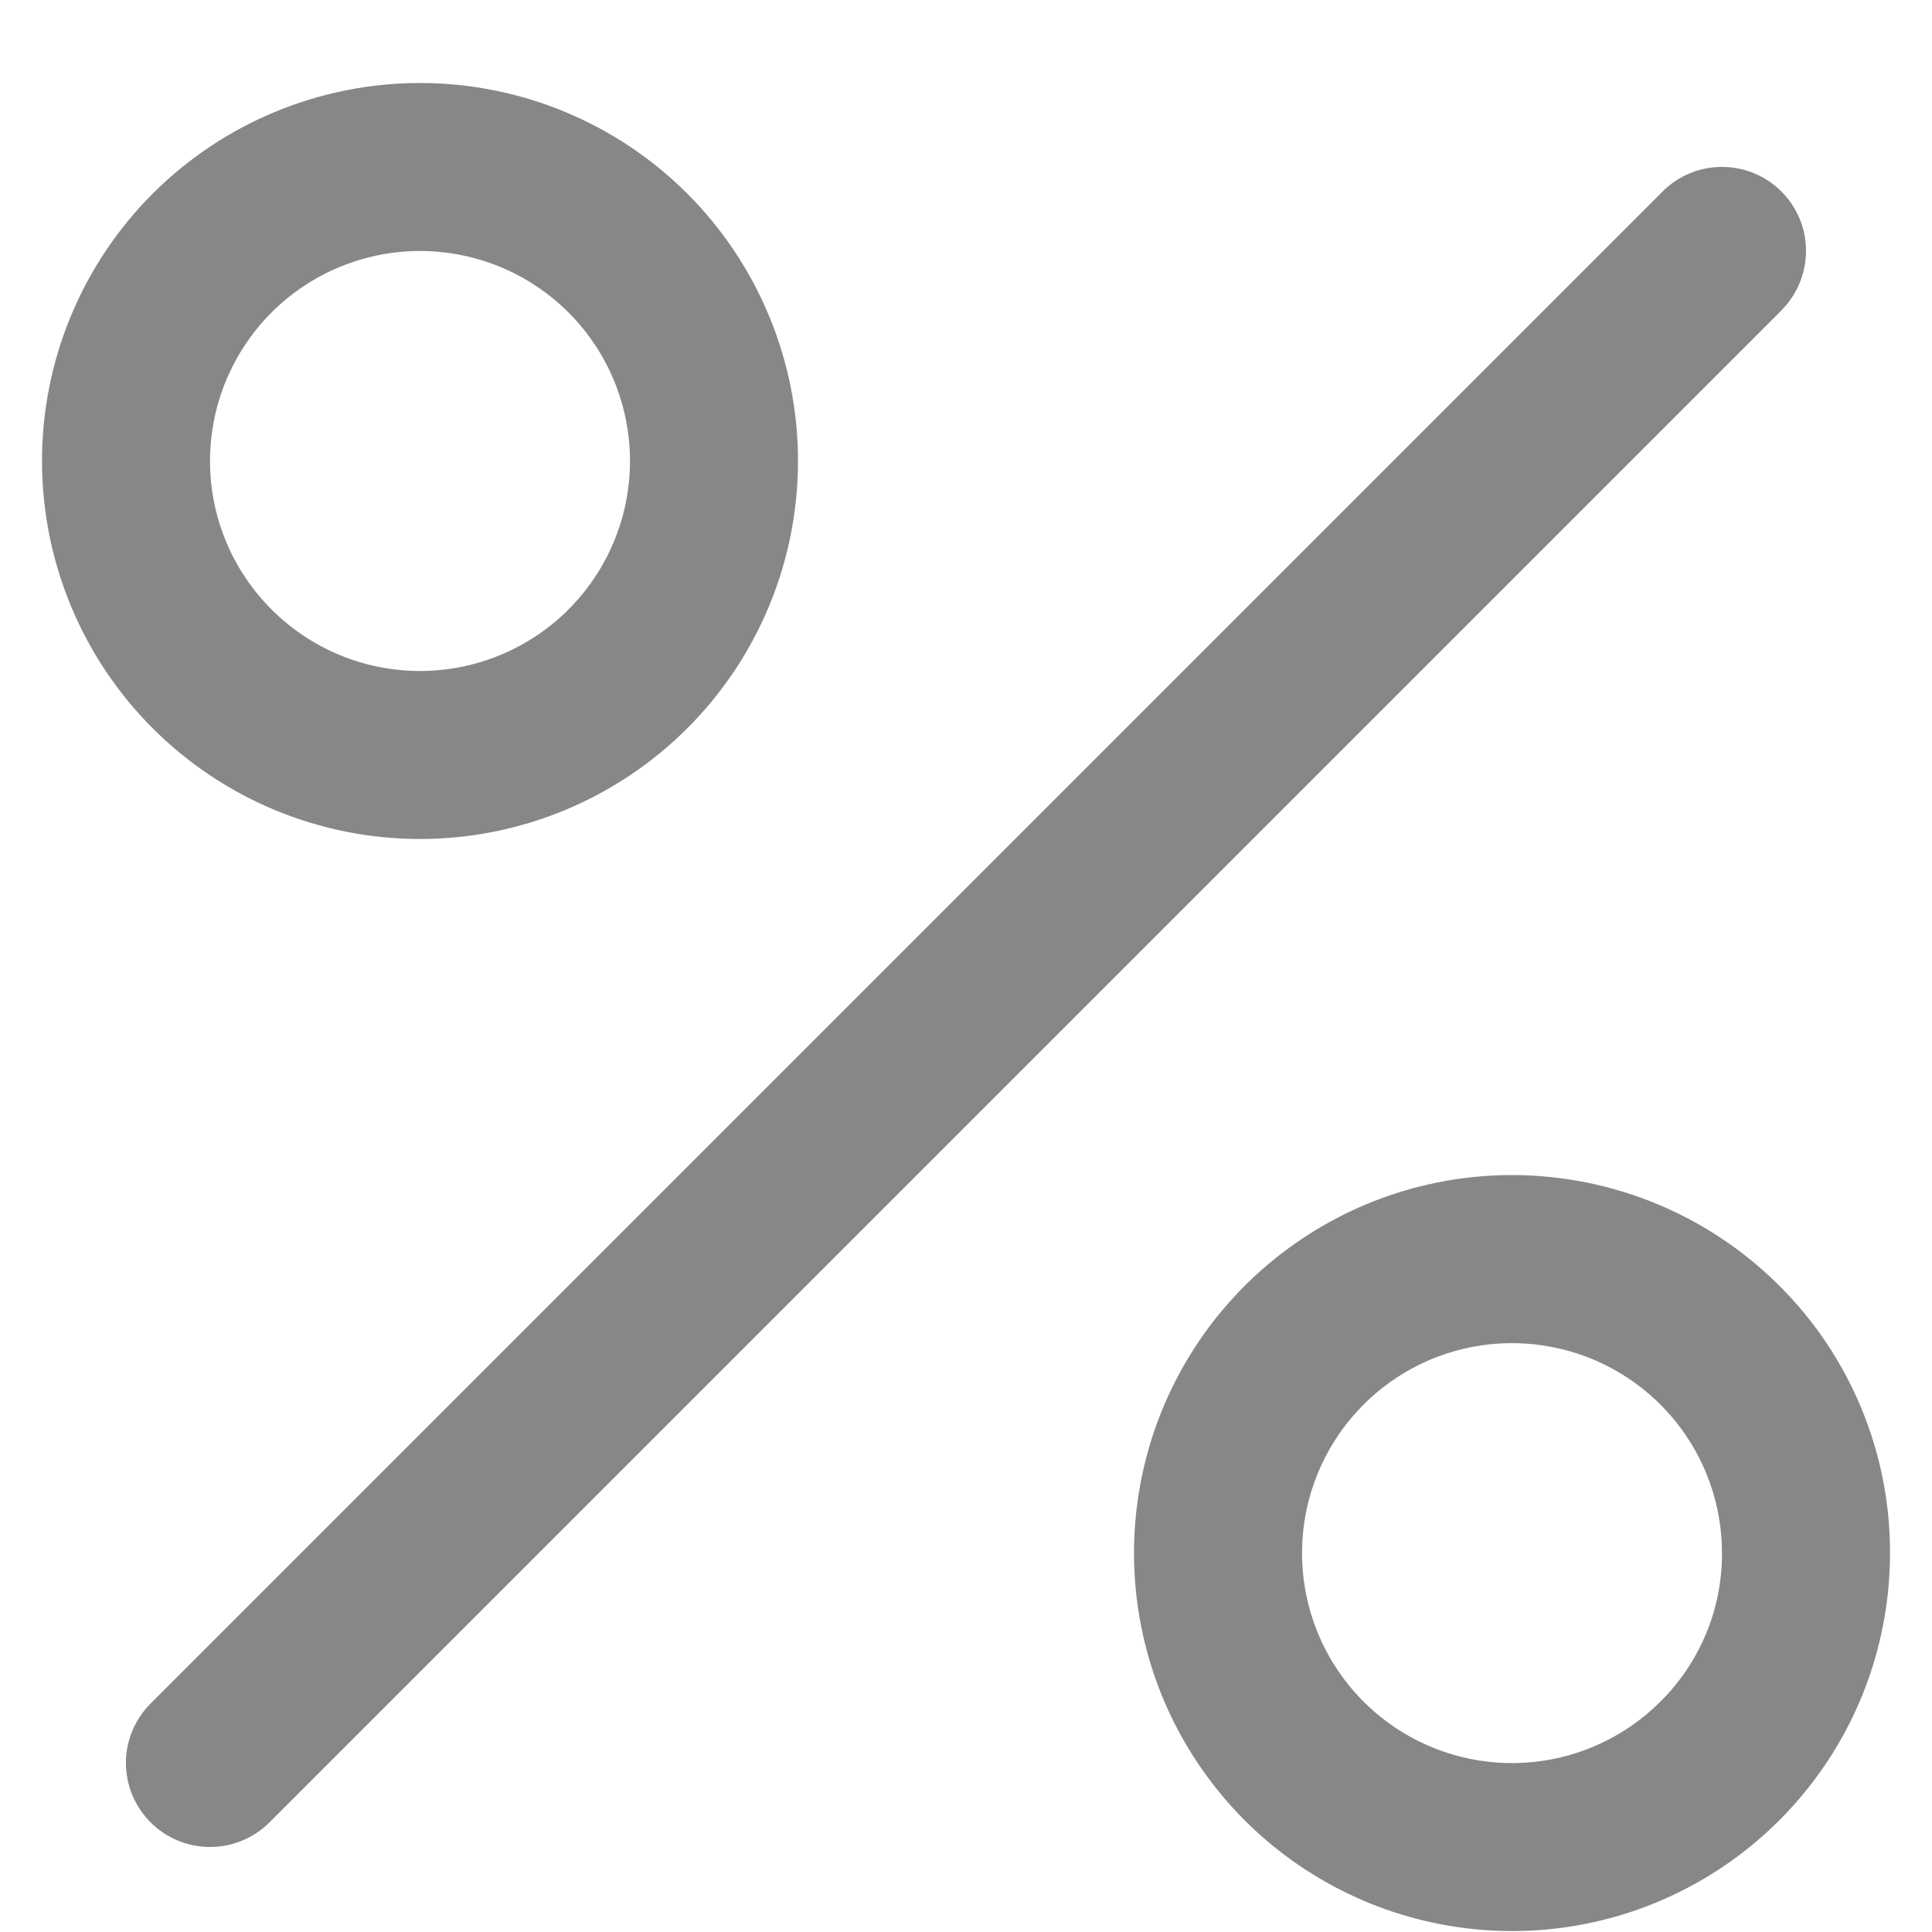
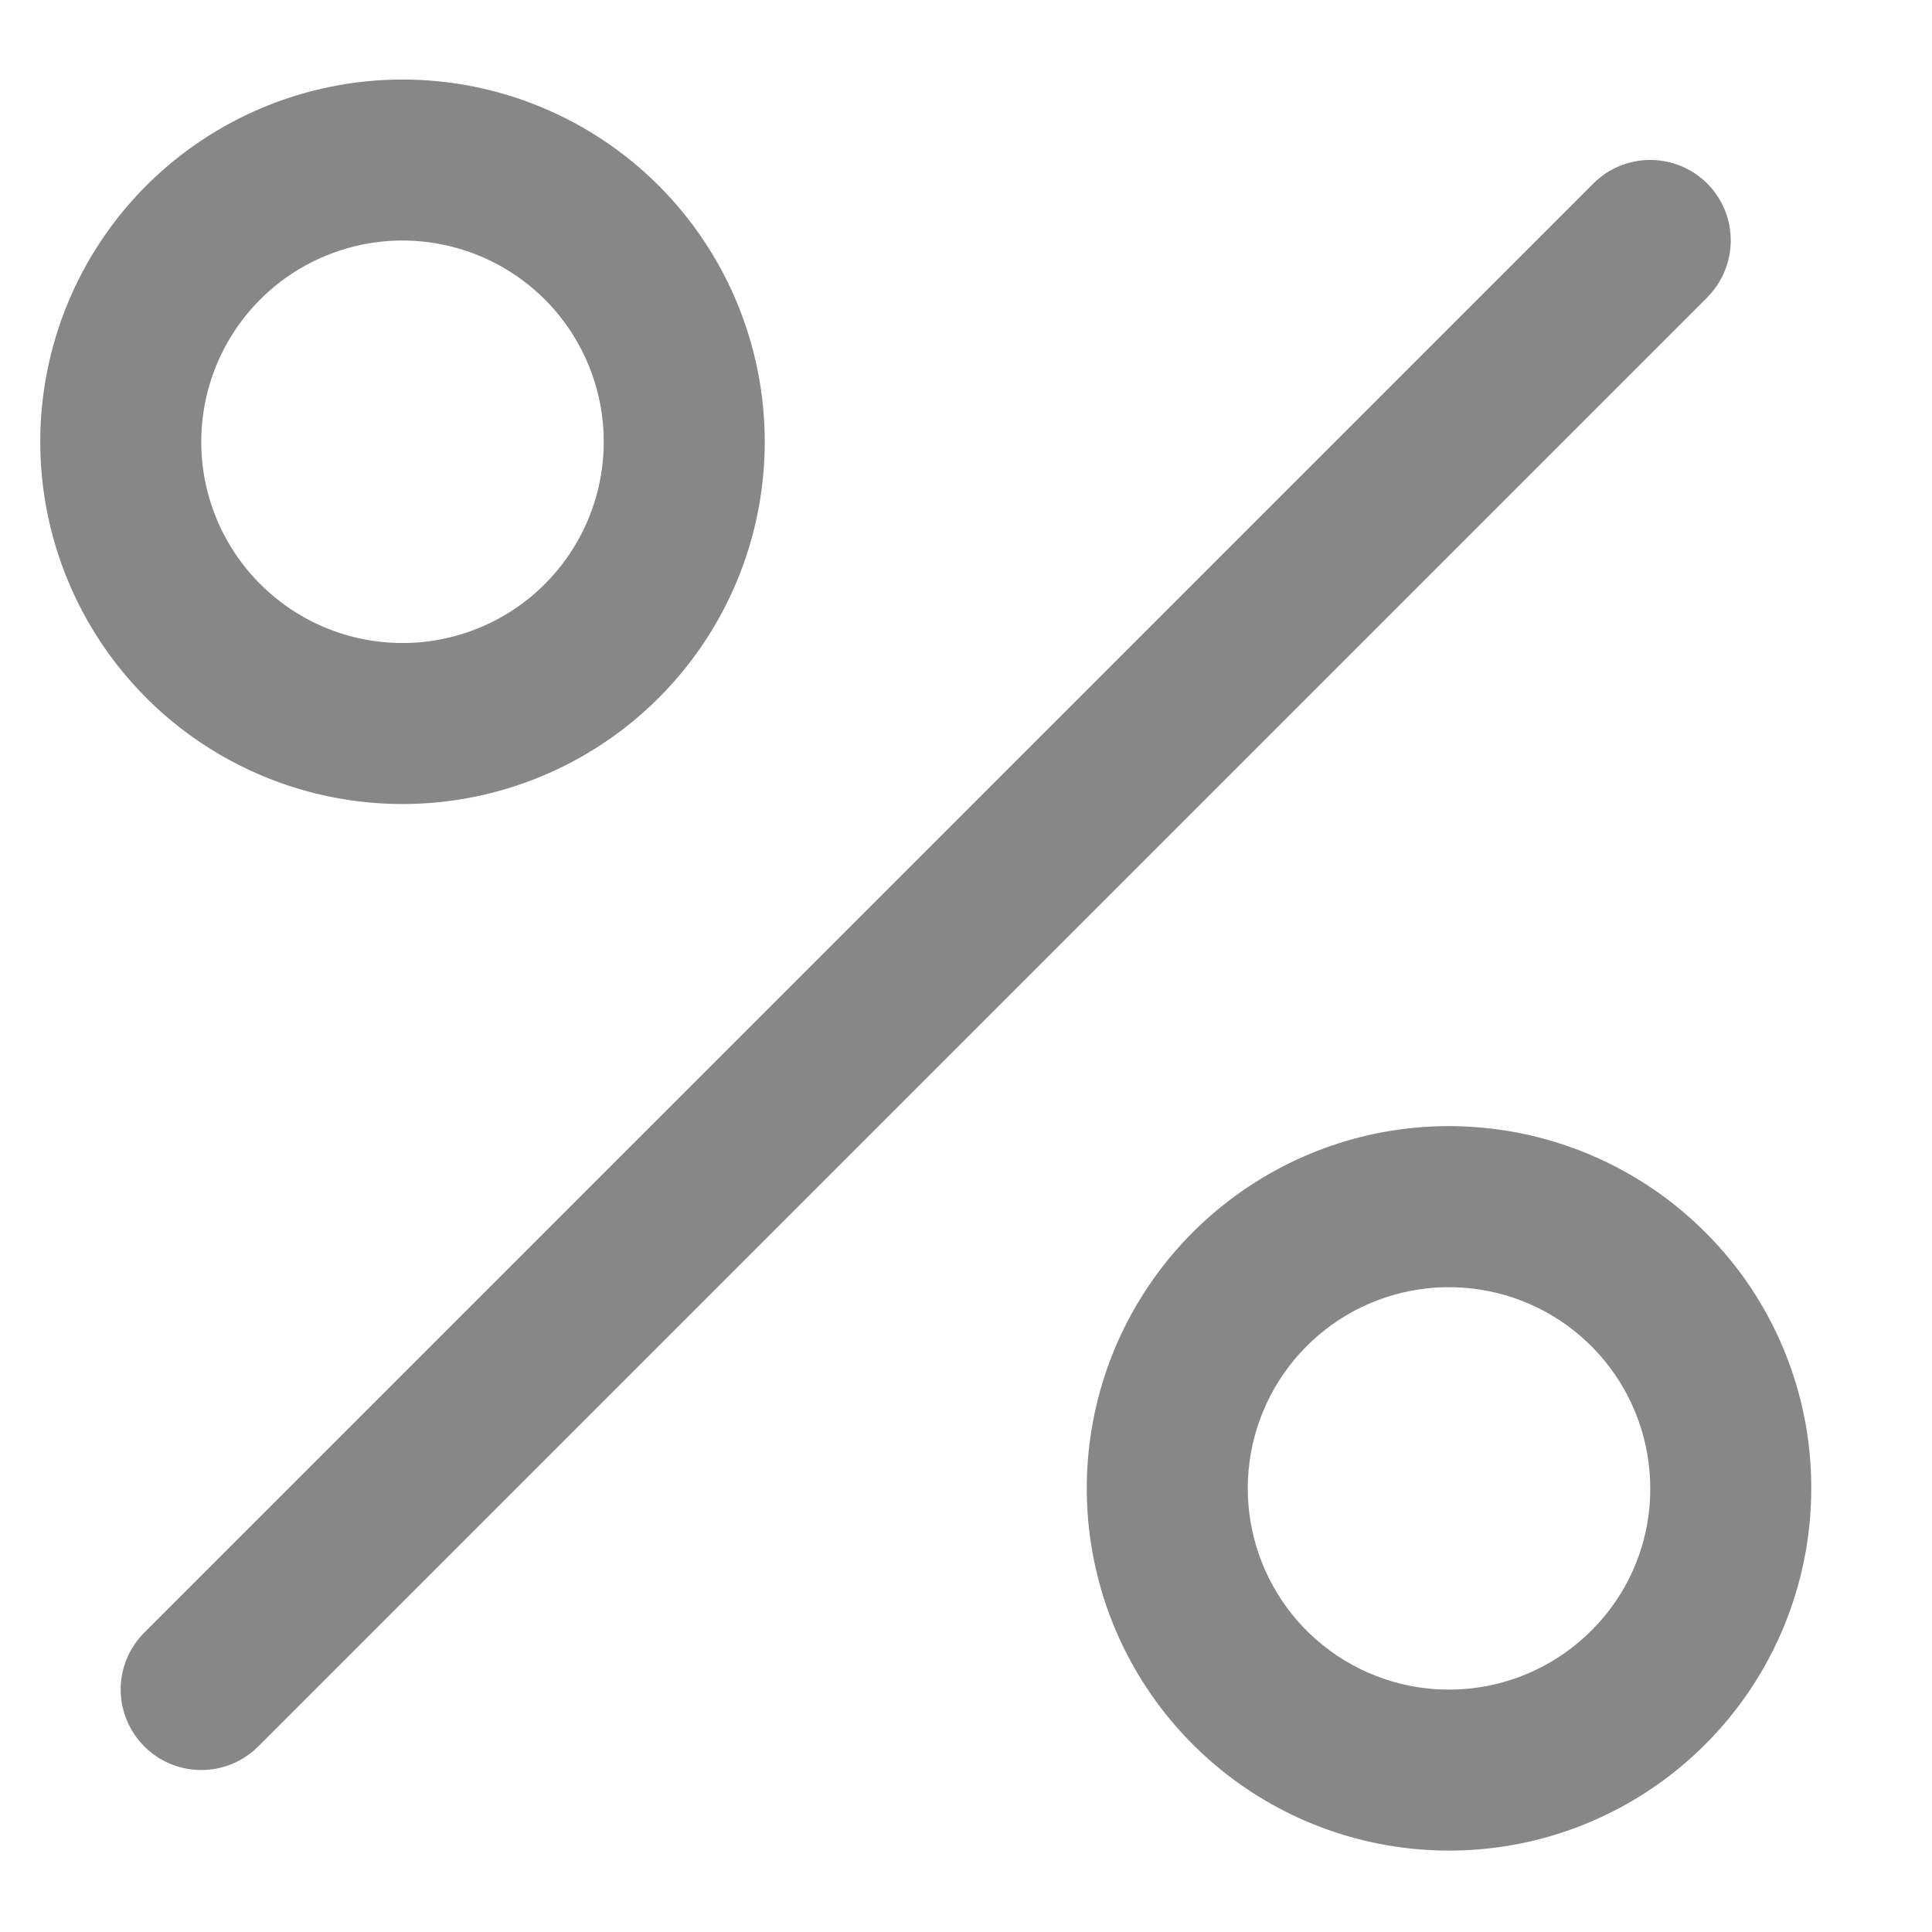
- <svg xmlns="http://www.w3.org/2000/svg" width="23" height="23" viewBox="0 0 23 23" fill="none">
+ <svg xmlns="http://www.w3.org/2000/svg" viewBox="0 0 24 24" fill="currentColor">
  <path d="M21.208 3.695L3.208 21.695C3.02 21.883 2.765 21.988 2.5 21.988C2.235 21.988 1.98 21.883 1.793 21.695C1.605 21.507 1.499 21.253 1.499 20.987C1.499 20.722 1.605 20.468 1.793 20.28L19.793 2.28C19.98 2.092 20.234 1.987 20.5 1.987C20.765 1.987 21.019 2.092 21.207 2.279C21.395 2.467 21.5 2.721 21.5 2.986C21.5 3.252 21.395 3.506 21.208 3.694V3.695ZM1.818 8.67C0.974 7.826 0.5 6.681 0.5 5.488C0.5 4.294 0.974 3.149 1.818 2.305C2.662 1.462 3.807 0.988 5 0.988C6.194 0.988 7.339 1.462 8.183 2.306C9.026 3.15 9.5 4.295 9.5 5.488C9.5 6.682 9.026 7.827 8.182 8.67C7.338 9.514 6.193 9.988 5 9.988C3.806 9.988 2.661 9.514 1.818 8.67ZM2.5 5.49C2.5 5.901 2.602 6.306 2.796 6.668C2.99 7.03 3.271 7.339 3.612 7.567C3.954 7.796 4.347 7.936 4.756 7.976C5.165 8.016 5.578 7.955 5.958 7.797C6.338 7.64 6.673 7.391 6.933 7.073C7.194 6.755 7.372 6.378 7.452 5.975C7.532 5.572 7.512 5.155 7.392 4.762C7.273 4.368 7.058 4.01 6.768 3.72C6.418 3.37 5.972 3.132 5.487 3.036C5.002 2.939 4.499 2.989 4.042 3.179C3.585 3.368 3.195 3.689 2.921 4.1C2.646 4.512 2.5 4.995 2.5 5.49ZM22.5 18.49C22.5 19.531 22.139 20.54 21.478 21.344C20.817 22.149 19.898 22.7 18.877 22.903C17.856 23.105 16.796 22.948 15.878 22.457C14.96 21.966 14.241 21.172 13.842 20.21C13.444 19.248 13.392 18.178 13.694 17.182C13.996 16.186 14.635 15.325 15.501 14.747C16.366 14.168 17.406 13.908 18.442 14.011C19.478 14.113 20.447 14.571 21.183 15.307C21.602 15.724 21.934 16.22 22.16 16.767C22.386 17.313 22.502 17.899 22.5 18.49ZM20.5 18.49C20.5 17.912 20.3 17.351 19.933 16.904C19.566 16.457 19.055 16.15 18.488 16.038C17.921 15.925 17.332 16.012 16.822 16.284C16.312 16.557 15.912 16.998 15.691 17.532C15.469 18.067 15.44 18.661 15.608 19.215C15.775 19.768 16.13 20.246 16.611 20.568C17.092 20.889 17.669 21.034 18.245 20.977C18.82 20.921 19.358 20.666 19.767 20.257C20 20.026 20.185 19.75 20.311 19.447C20.437 19.144 20.501 18.818 20.5 18.49Z" fill="#878787" />
</svg>
